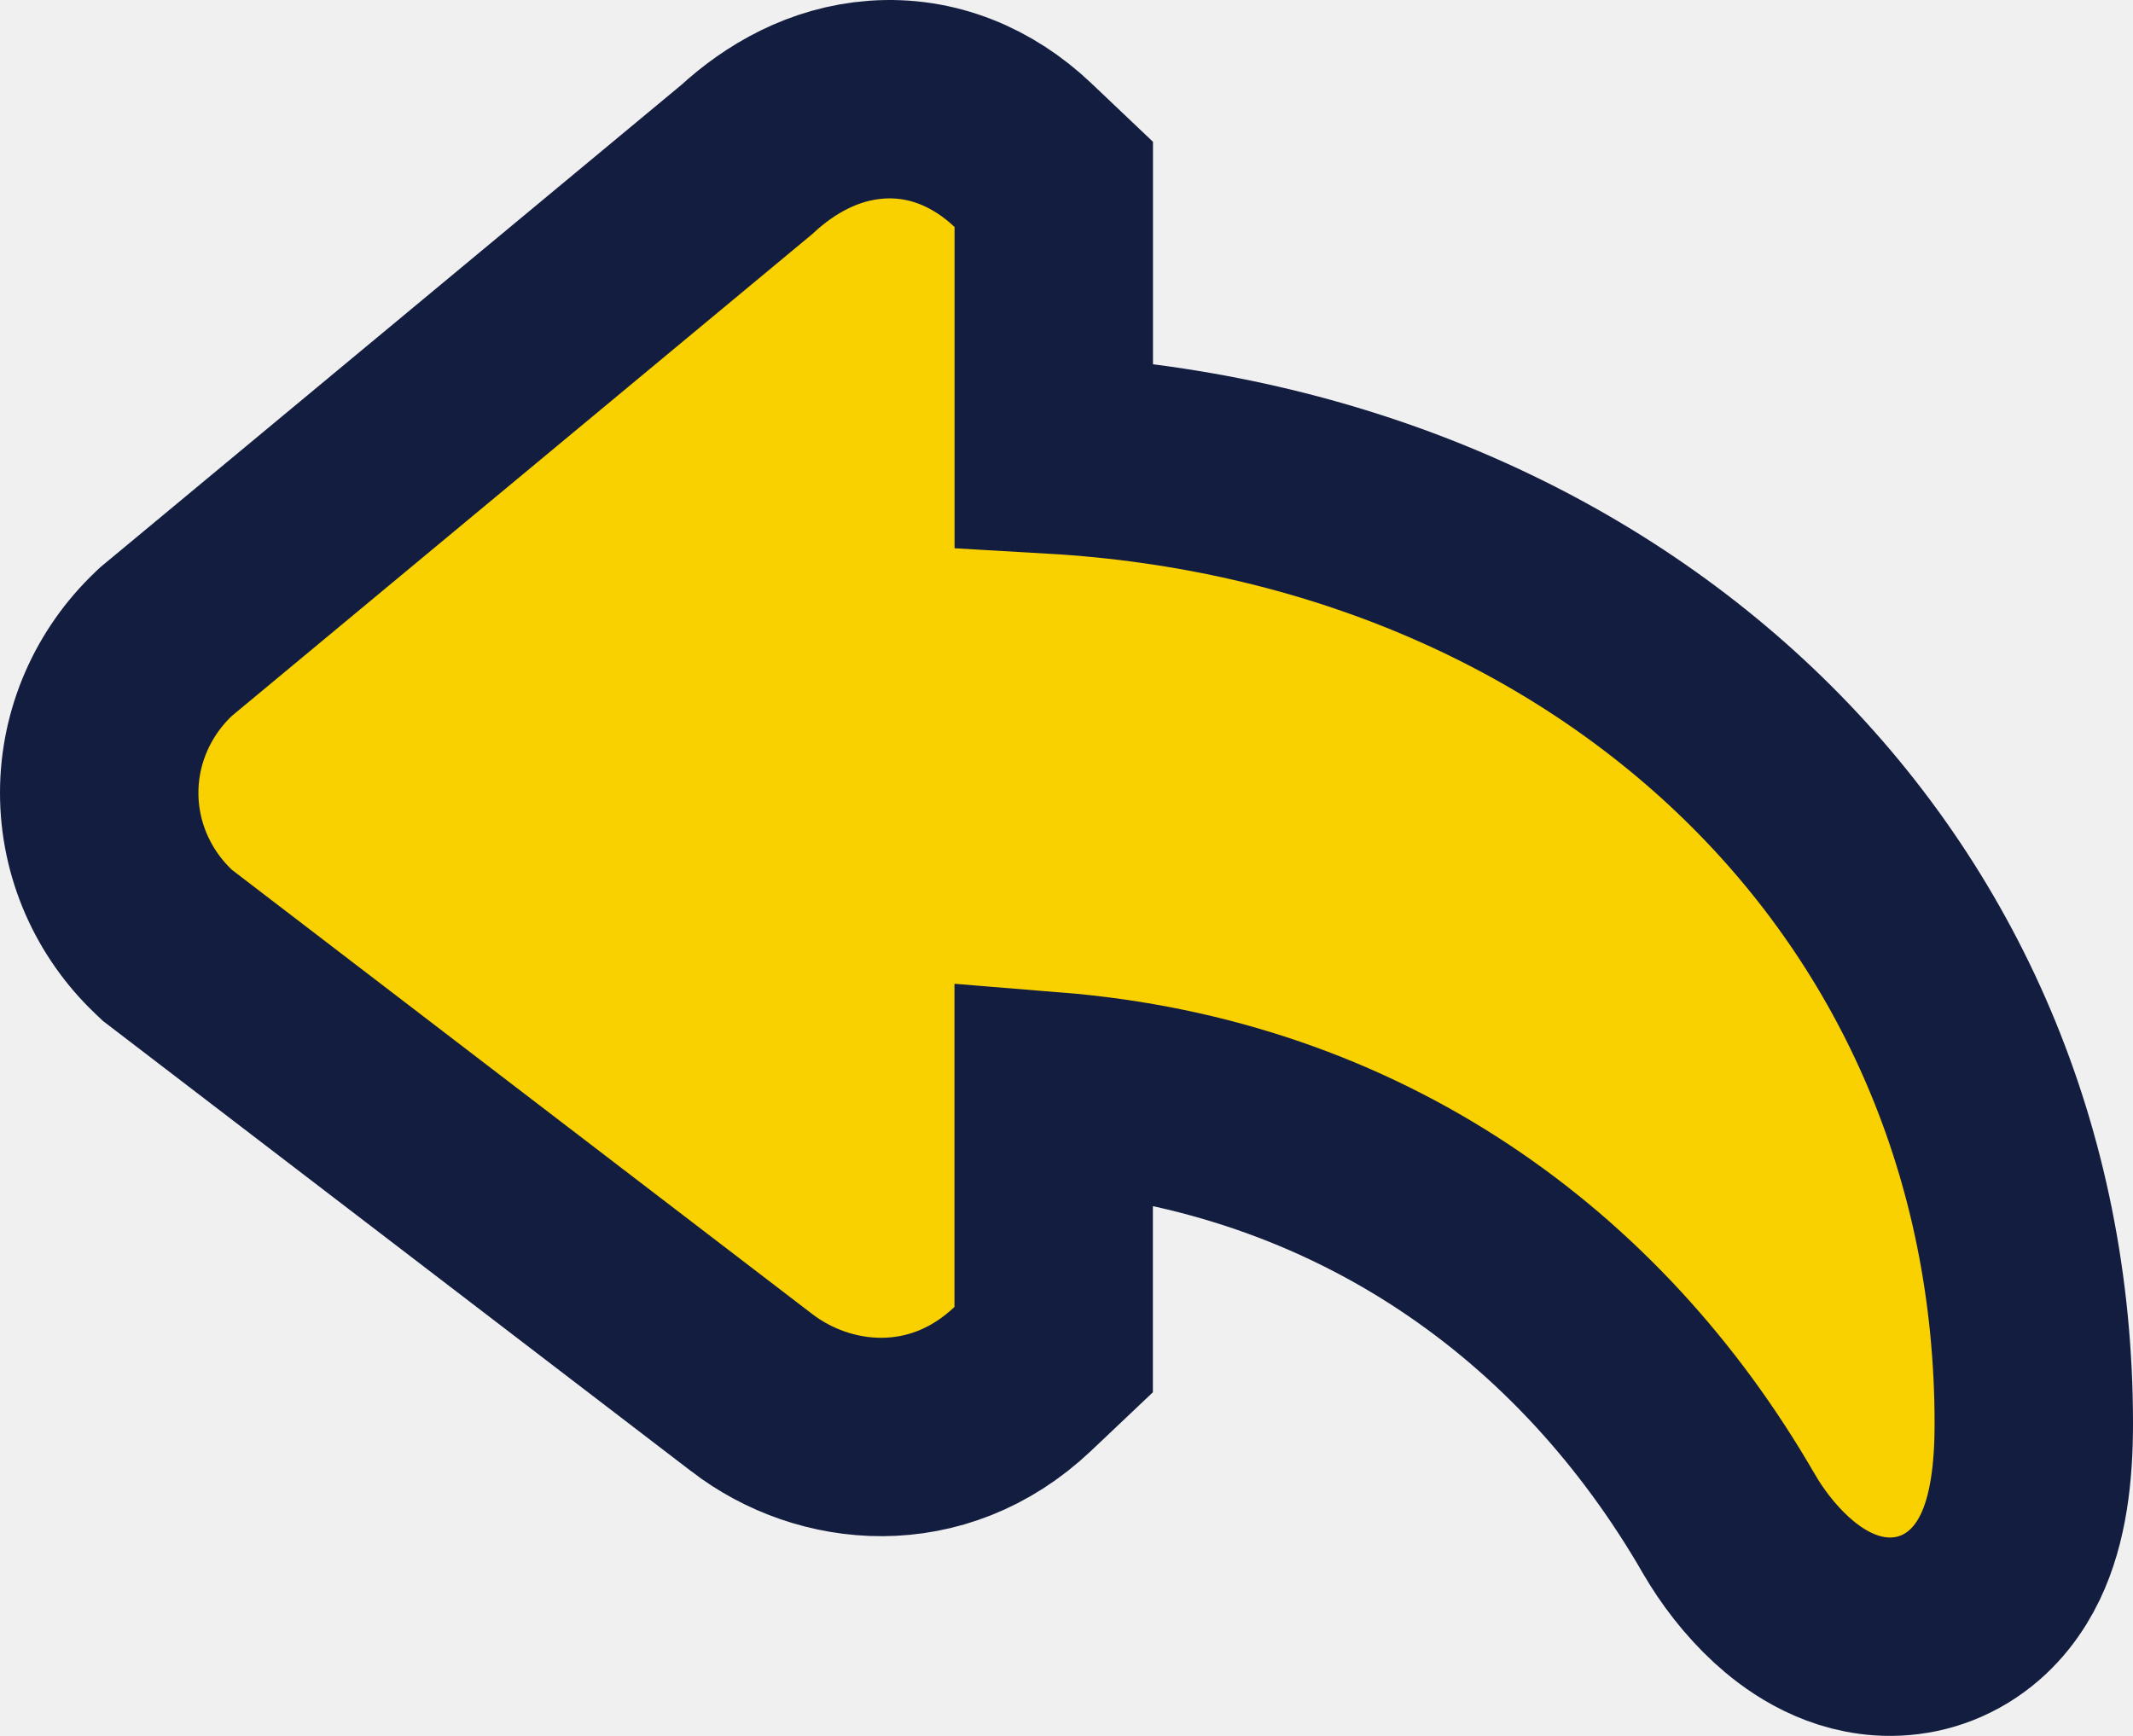
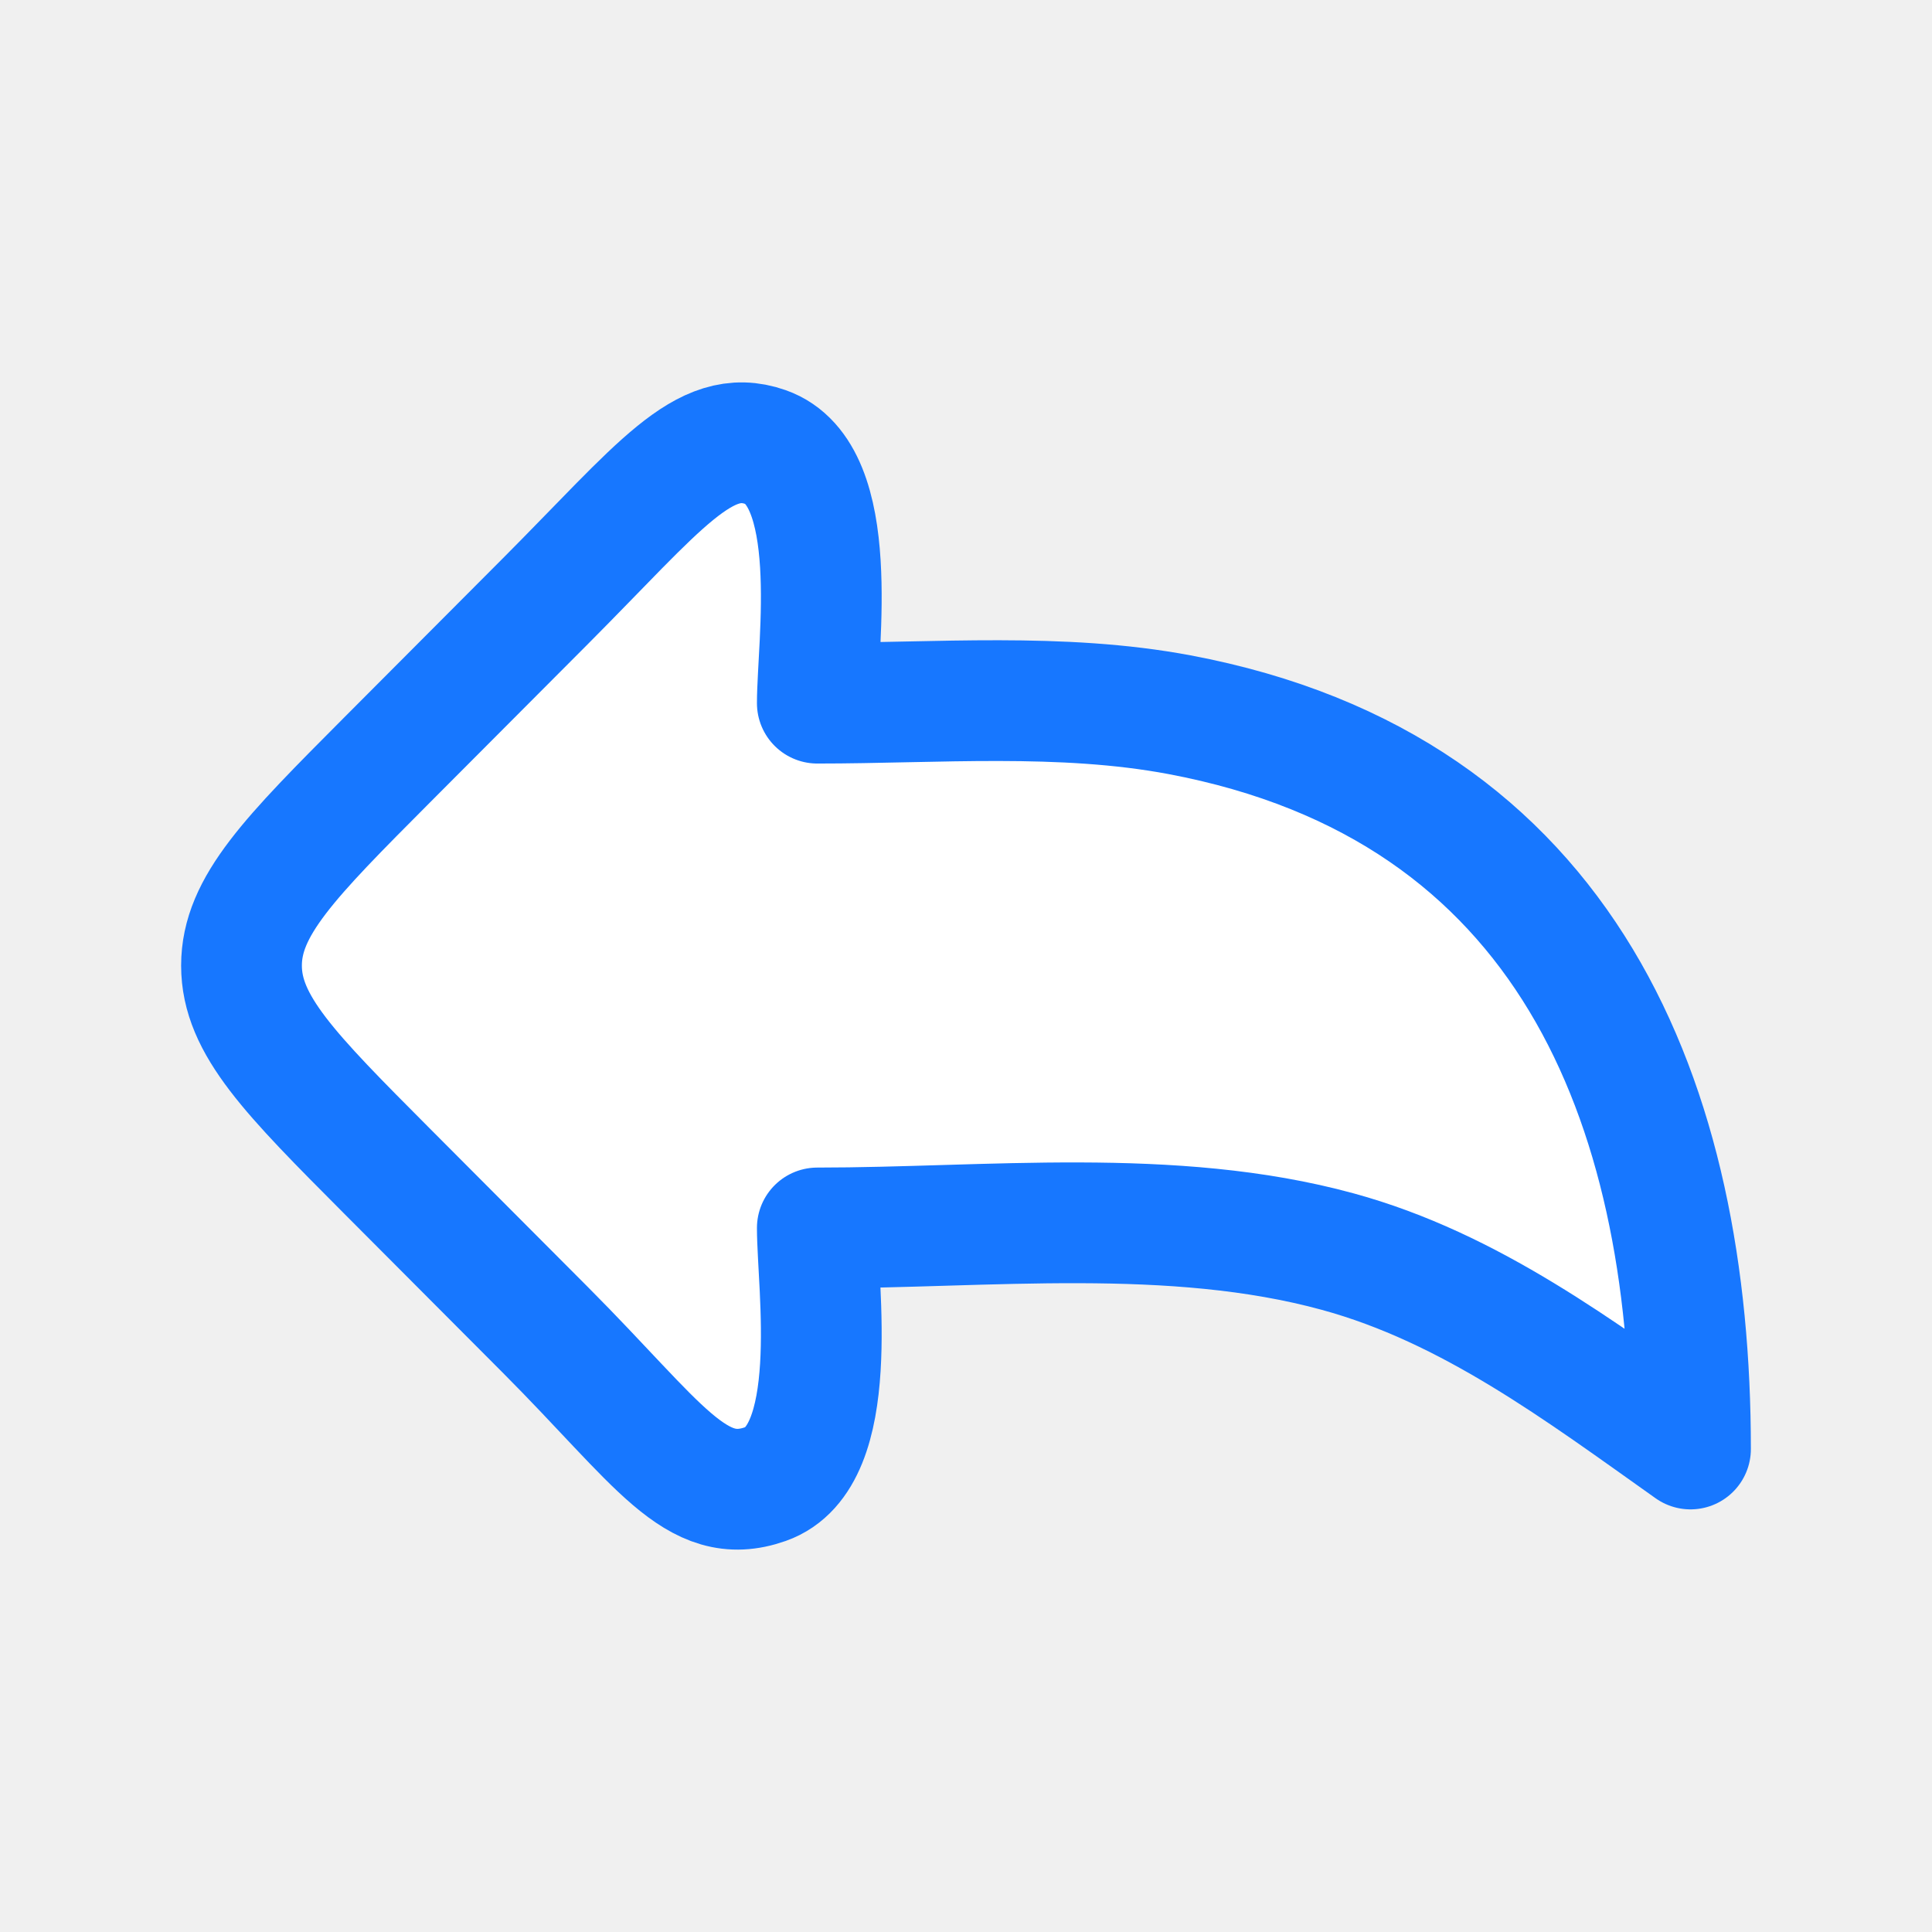
- <svg xmlns="http://www.w3.org/2000/svg" width="86" height="70" viewBox="0 0 86 70" fill="none">
-   <path d="M6.801 25.785L6.698 25.87L6.601 25.962C4.964 27.518 4.002 29.672 4 31.965C3.998 34.259 4.957 36.415 6.593 37.973L6.749 38.121L6.92 38.252L30.305 56.155C30.306 56.156 30.308 56.157 30.309 56.158C33.226 58.402 37.79 58.866 41.233 55.607L42.483 54.423V52.702V44.008C54.741 45.002 64.122 51.766 69.701 61.437L69.703 61.44C70.233 62.357 70.958 63.312 71.817 64.101C72.56 64.783 73.966 65.863 75.852 65.988C76.916 66.059 78.054 65.812 79.073 65.129C80.044 64.478 80.661 63.598 81.052 62.785C81.784 61.257 82 59.372 82 57.414C82 35.557 64.979 19.633 42.487 18.333V9.154V7.436L41.241 6.253C39.645 4.738 37.594 3.854 35.328 4.02C33.222 4.173 31.452 5.193 30.106 6.435L6.801 25.785Z" fill="#F9D100" stroke="#131D40" stroke-width="8" />
+ <svg xmlns="http://www.w3.org/2000/svg" width="100" height="100" viewBox="0 0 24 24" fill="none">
+   <path d="M4.808 9.441L6.774 7.469C8.19 6.048 8.745 5.284 9.511 5.554C10.467 5.891 10.153 8.017 10.153 8.735C11.639 8.735 13.185 8.603 14.65 8.878C19.487 9.787 21 13.715 21 18C19.631 17.03 18.263 15.997 16.618 15.548C14.564 14.986 12.27 15.254 10.153 15.254C10.153 15.972 10.467 18.098 9.511 18.435C8.643 18.741 8.19 17.941 6.774 16.52L4.808 14.548C3.603 13.338 3 12.733 3 11.995C3 11.256 3.603 10.651 4.808 9.441Z" fill="#FFFFFF" />
+   <path d="M4.808 9.441L6.774 7.469C8.19 6.048 8.745 5.284 9.511 5.554C10.467 5.891 10.153 8.017 10.153 8.735C11.639 8.735 13.185 8.603 14.65 8.878C19.487 9.787 21 13.715 21 18C19.631 17.03 18.263 15.997 16.618 15.548C14.564 14.986 12.27 15.254 10.153 15.254C10.153 15.972 10.467 18.098 9.511 18.435C8.643 18.741 8.19 17.941 6.774 16.52L4.808 14.548C3.603 13.338 3 12.733 3 11.995C3 11.256 3.603 10.651 4.808 9.441Z" stroke="#1777ff" stroke-width="1.5" stroke-linecap="round" stroke-linejoin="round" />
</svg>
